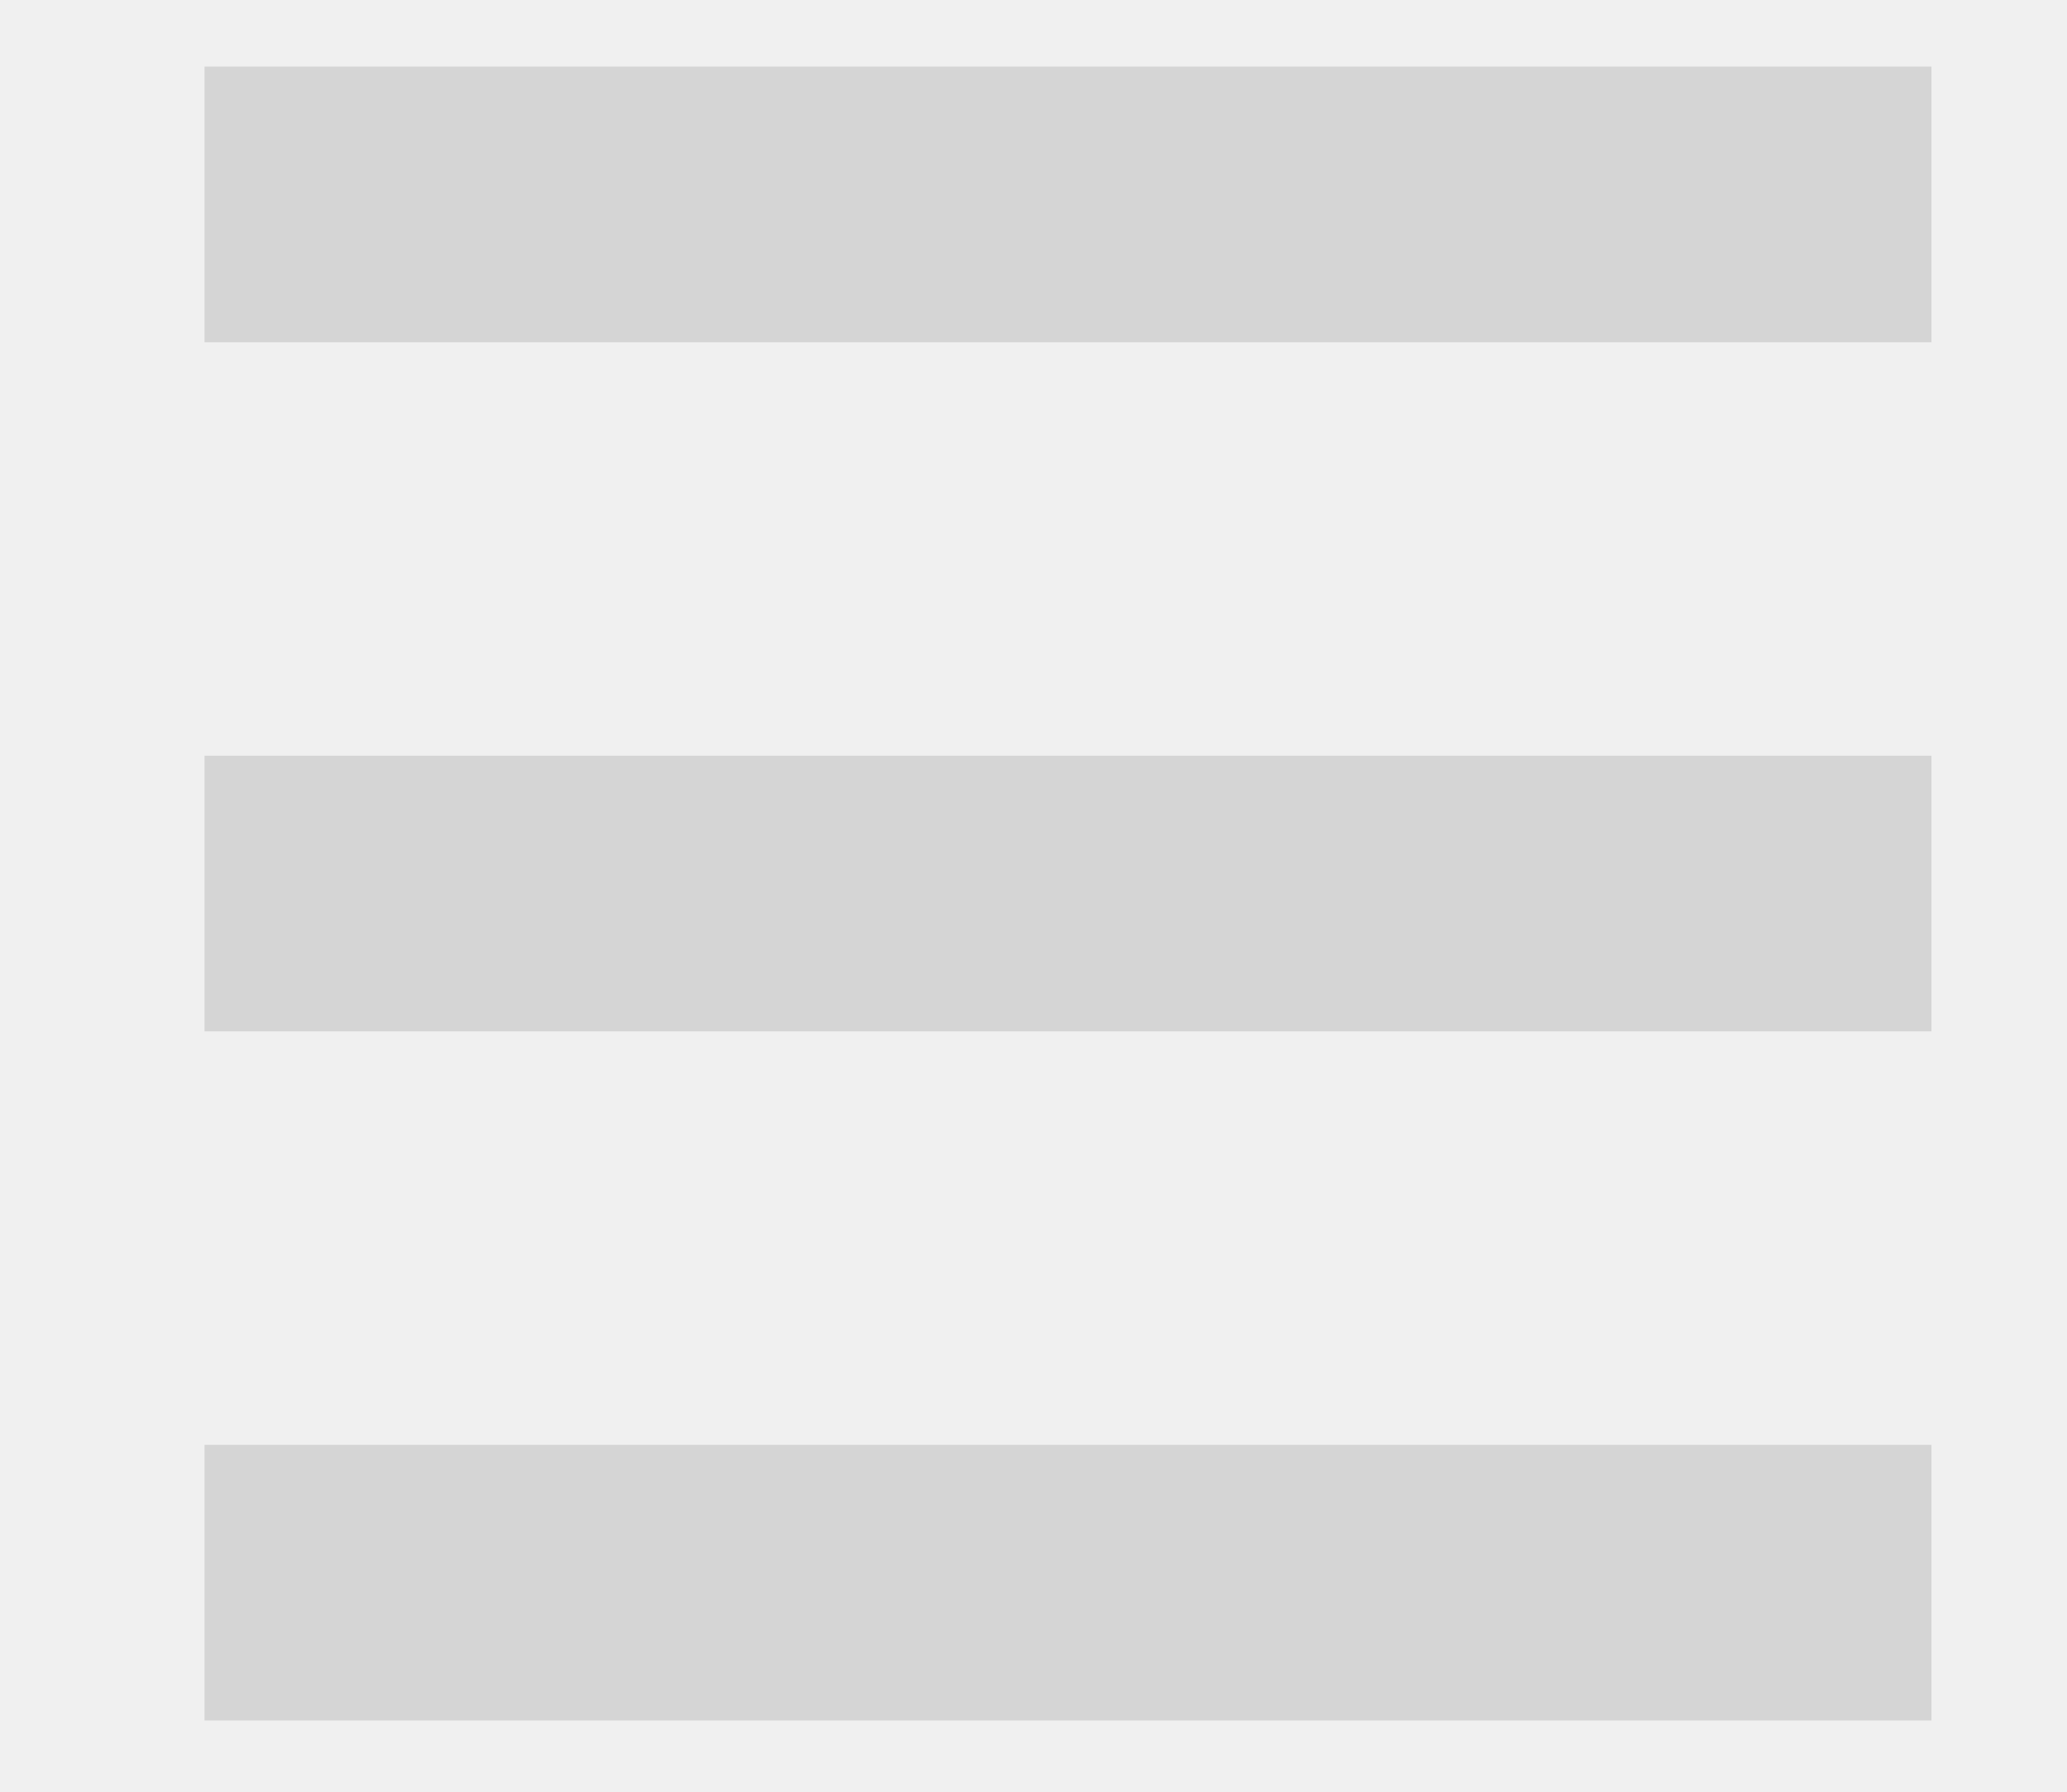
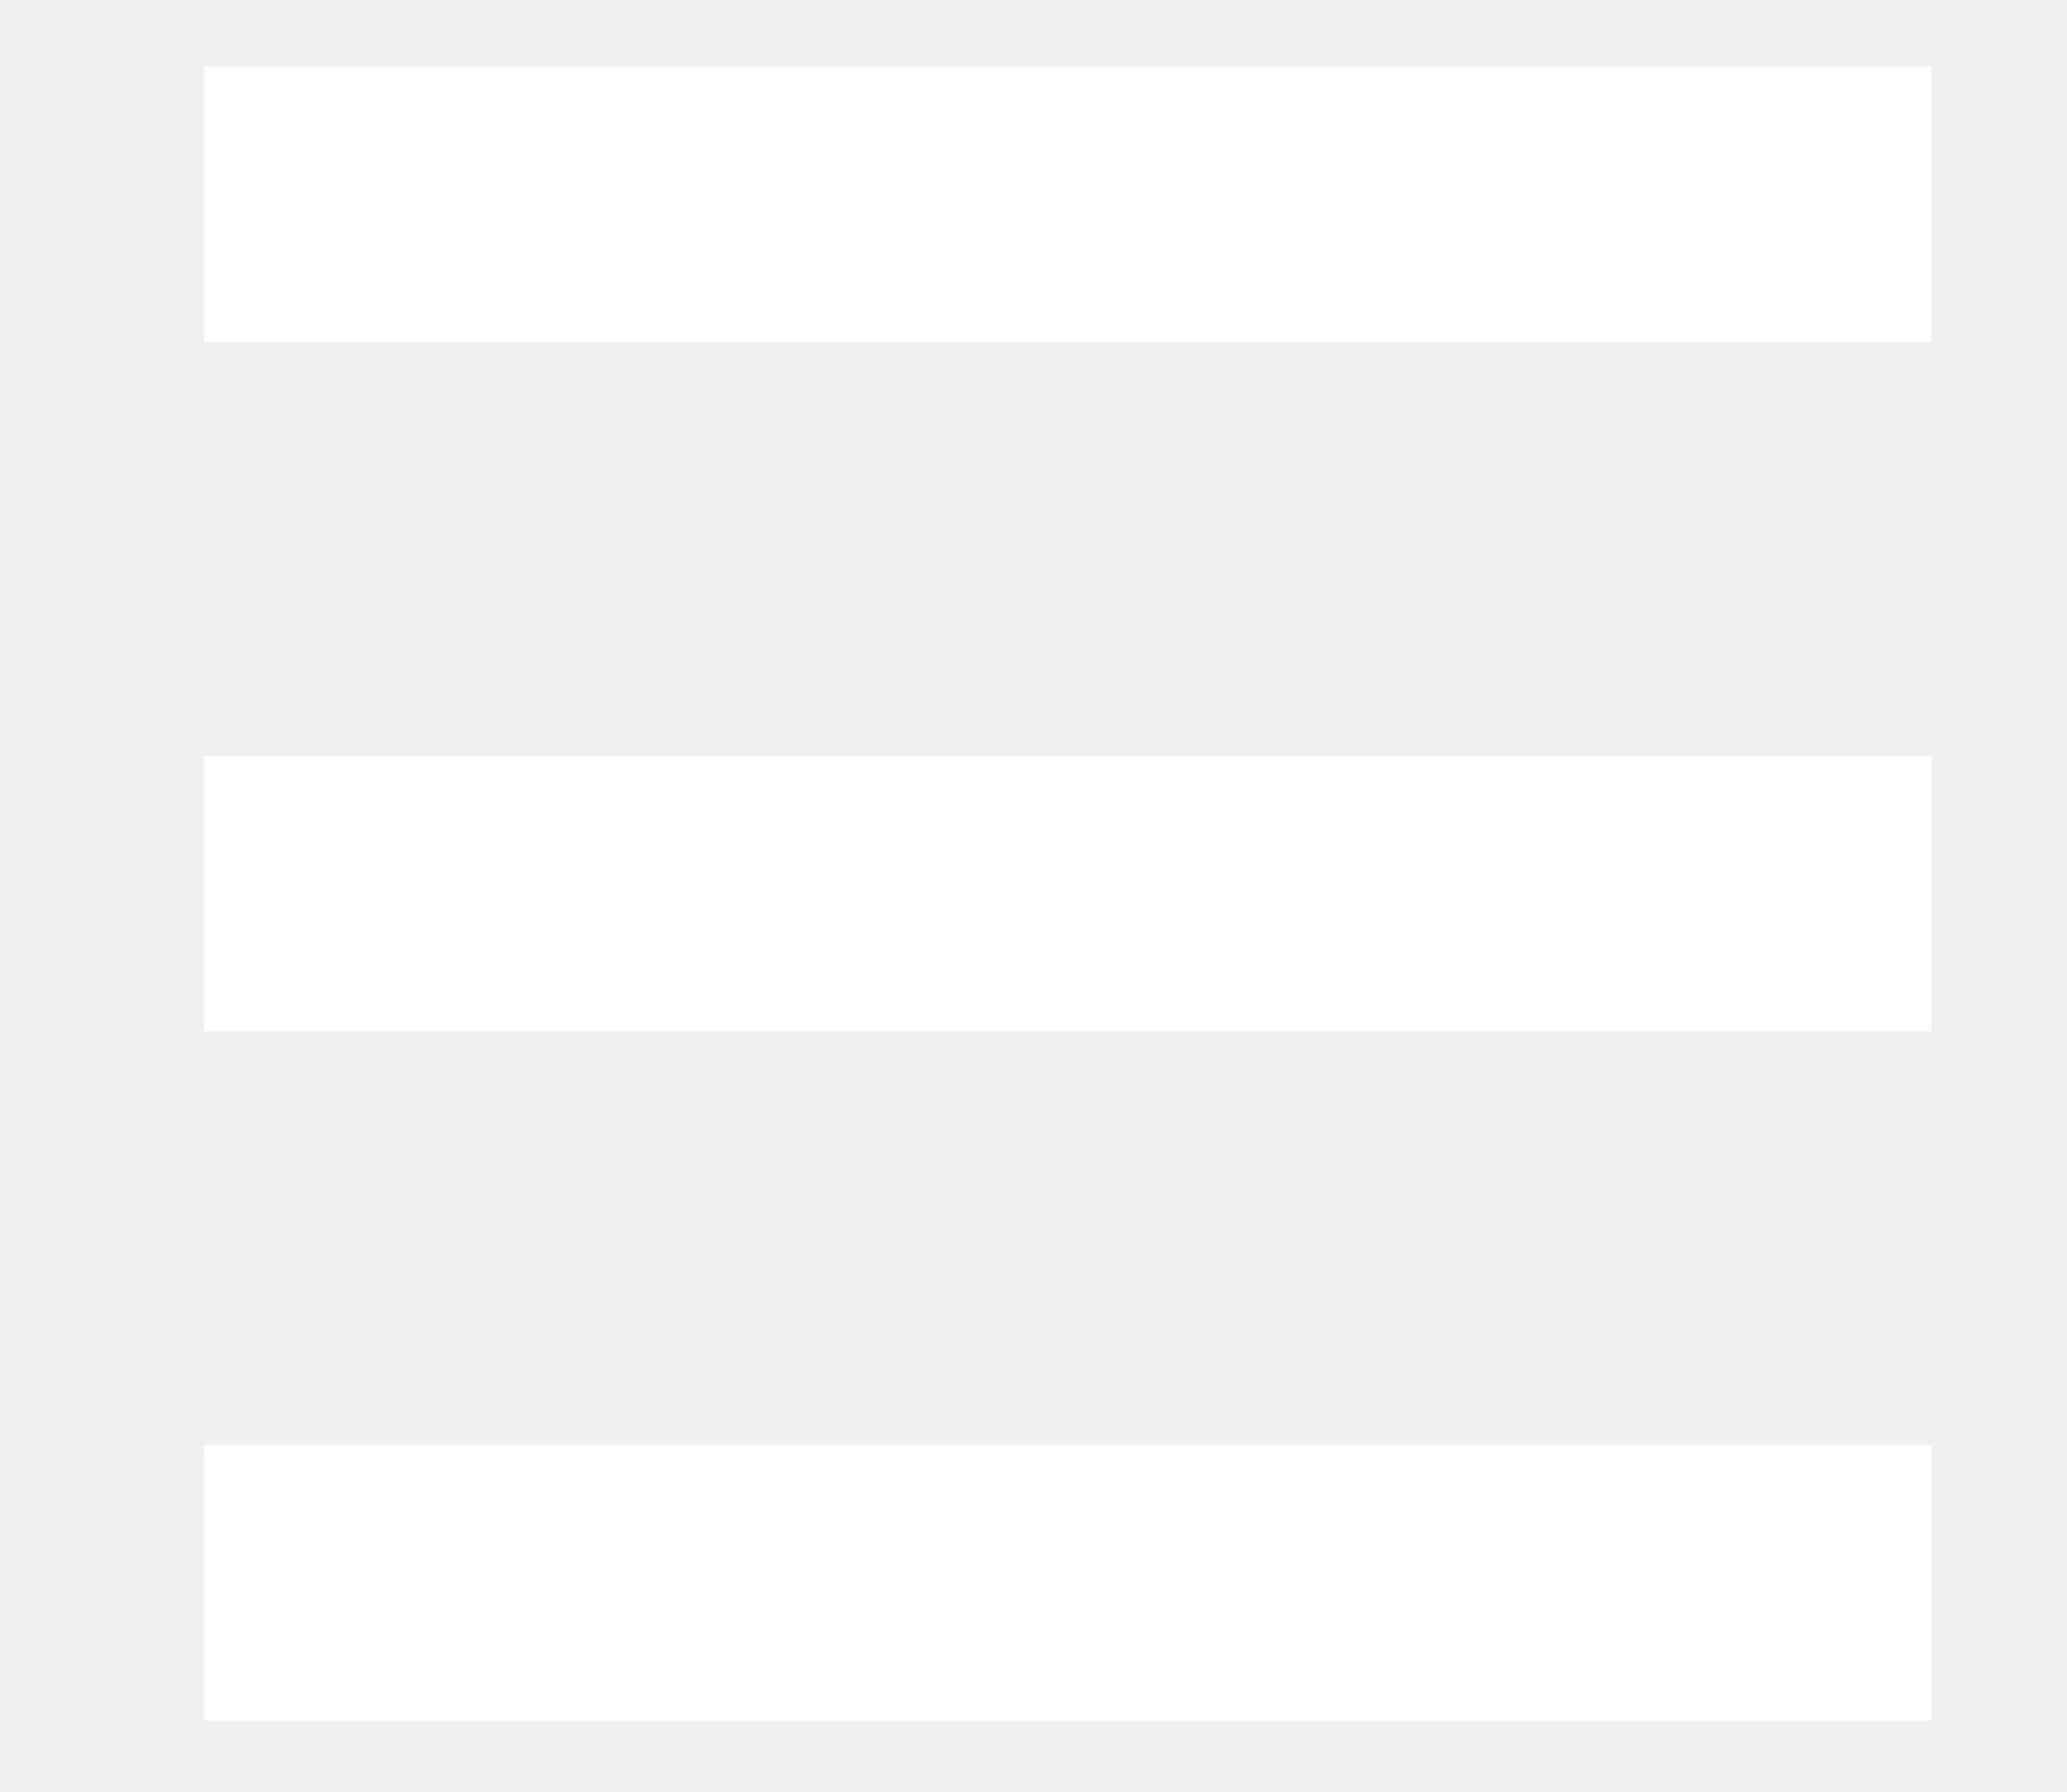
<svg xmlns="http://www.w3.org/2000/svg" width="300" height="260" version="1.1">
  <g transform="translate(10.016 -803.031)">
-     <g fill="none" stroke="rgba(213, 213, 213, 1)" strokeDasharray="none" strokeLinecap="round" strokeLinejoin="miter" strokeMiterlimit="4" stroke-opacity="1" stroke-width="40">
+     <g fill="none" stroke="white" strokeDasharray="none" strokeLinecap="round" strokeLinejoin="miter" strokeMiterlimit="4" stroke-opacity="1" stroke-width="40">
      <path d="M19.668 1032.694h250.646" />
      <path d="M19.668 932.694h250.646" />
      <path d="M19.668 832.694h250.646" />
    </g>
  </g>
</svg>
